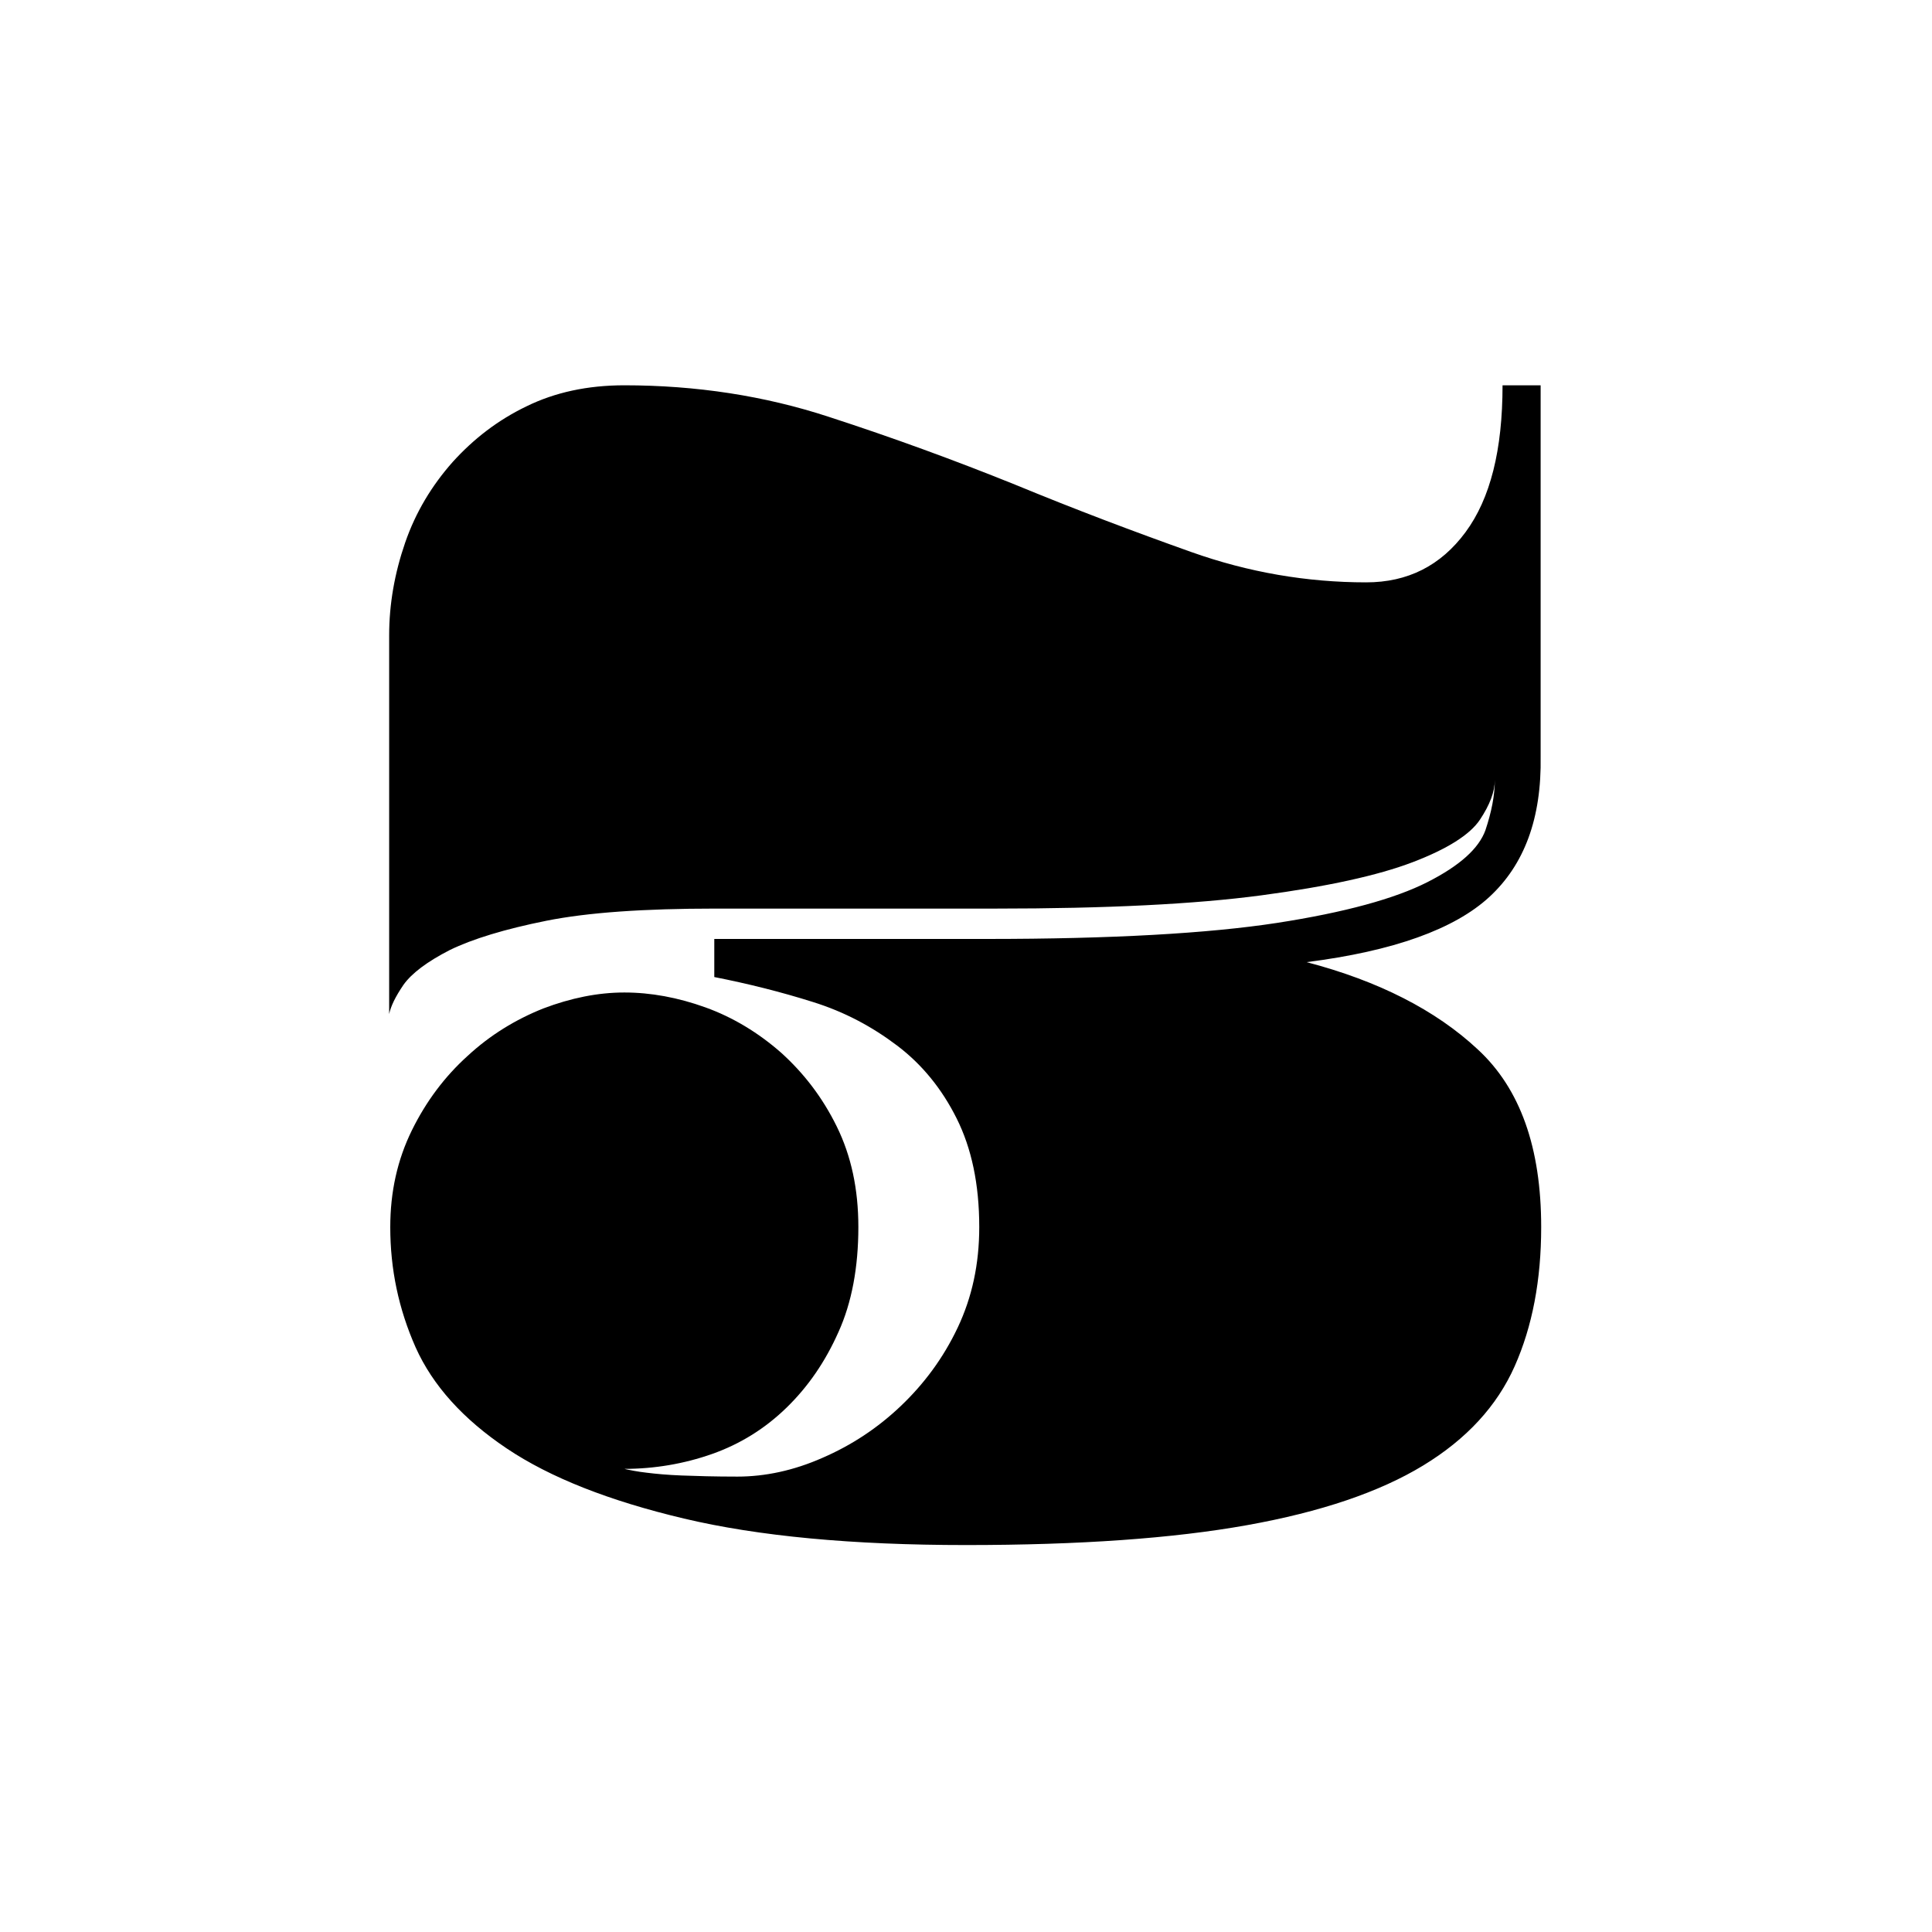
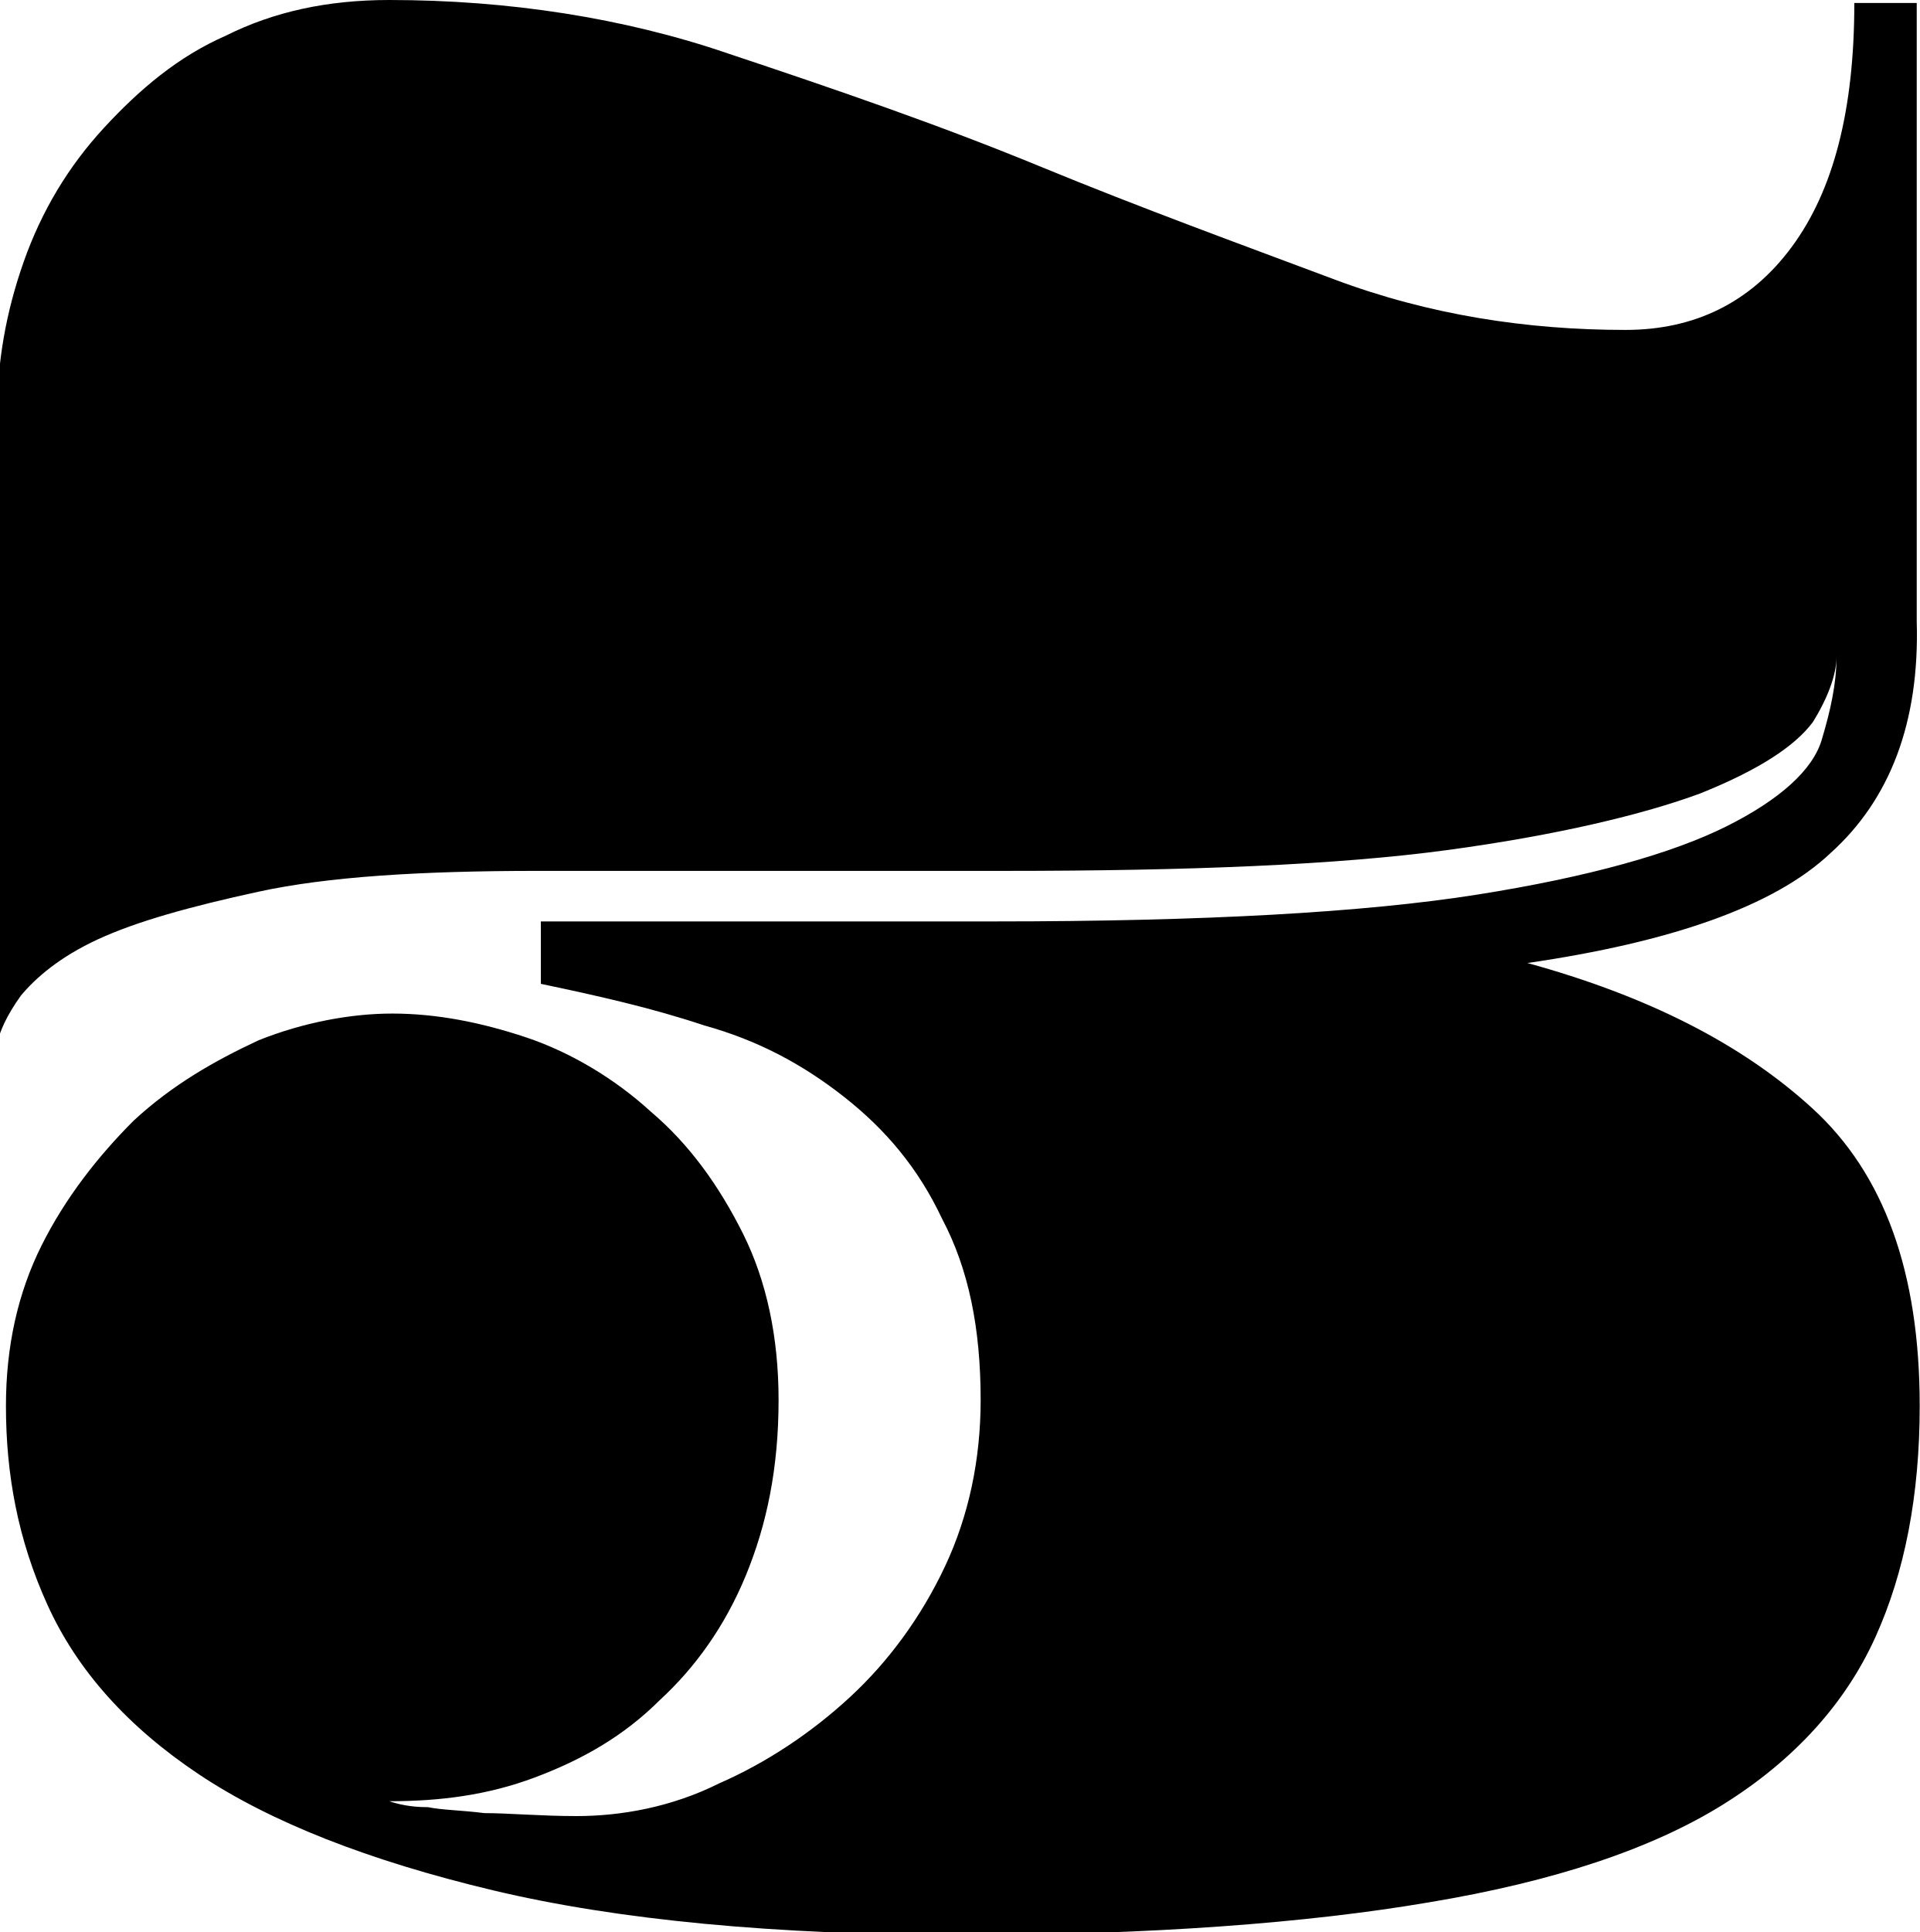
- <svg xmlns="http://www.w3.org/2000/svg" id="Layer_1" viewBox="-70 132 350 350">
+ <svg xmlns="http://www.w3.org/2000/svg" id="Layer_1" viewBox="-278.7 134 64.6 65">
  <g id="XMLID_15_">
-     <path id="XMLID_16_" d="M199.8 294.5c-6.3 5.8-17.3 9.8-33.1 11.8 13 3.4 23.4 8.7 31 15.8 7.7 7.1 11.5 17.8 11.5 32.2 0 9.6-1.6 18-4.8 25.2-3.2 7.2-8.7 13.2-16.6 18s-18.5 8.4-31.9 10.8-30.3 3.6-50.9 3.6-37.6-1.6-51.1-4.8c-13.5-3.2-24.2-7.4-32.1-12.7-7.9-5.3-13.4-11.4-16.5-18.3-3.1-7-4.6-14.2-4.6-21.8 0-6.4 1.3-12.2 3.9-17.5 2.6-5.3 6-9.8 10.1-13.5 4.1-3.8 8.7-6.6 13.7-8.6 5-1.9 9.9-2.9 14.7-2.9s9.7.9 14.7 2.7c5 1.8 9.6 4.6 13.7 8.2 4.1 3.7 7.5 8.1 10.1 13.4s3.9 11.3 3.9 18.2c0 7.3-1.2 13.7-3.6 19-2.4 5.4-5.5 9.9-9.4 13.7-3.9 3.8-8.4 6.6-13.5 8.4s-10.5 2.7-15.9 2.7c.9.2 2.3.5 4.1.7 1.6.2 3.7.4 6.3.5s6 .2 10.1.2c5 0 10.2-1.1 15.4-3.4 5.3-2.3 10-5.4 14.2-9.4s7.7-8.7 10.3-14.2 3.9-11.5 3.9-18.2c0-7.8-1.4-14.3-4.1-19.7-2.7-5.4-6.3-9.8-10.8-13.2-4.5-3.4-9.5-6.1-15.3-7.9-5.7-1.8-11.7-3.3-17.8-4.5v-6.9h49.4c22.6 0 40.1-1 52.5-2.9 12.3-1.9 21.4-4.4 27.3-7.4s9.3-6.1 10.5-9.4c1.1-3.3 1.7-6.3 1.7-9.1 0 2.1-.9 4.5-2.7 7.2-1.8 2.7-5.9 5.3-12.2 7.7-6.3 2.4-15.4 4.4-27.4 6s-28.1 2.4-48.2 2.4H59.5c-12.8 0-23 .7-30.5 2.2s-13.4 3.3-17.5 5.3c-4.1 2.1-6.9 4.2-8.4 6.3-1.5 2.2-2.3 3.9-2.6 5.3v-68.6c0-5.7 1-11.3 2.9-16.8S8.2 220 12 215.7c3.8-4.2 8.2-7.6 13.4-10.1 5.1-2.5 11-3.8 17.7-3.8 13 0 25.4 1.9 37 5.7 11.7 3.8 22.9 7.9 33.8 12.3 10.9 4.5 21.5 8.5 31.9 12.2s21 5.5 31.7 5.5c7.5 0 13.5-3 18-9.1s6.7-14.9 6.7-26.6h6.9V269c.2 11.3-3 19.7-9.3 25.5z" class="st0" />
+     <path id="XMLID_16_" d="M-217.1 162.7c-1.9 1.8-5.4 3-10.2 3.7 4 1.1 7.2 2.7 9.6 4.9 2.4 2.2 3.6 5.5 3.6 10 0 3-.5 5.6-1.5 7.8s-2.7 4.1-5.1 5.6c-2.4 1.5-5.7 2.6-9.9 3.3-4.1.7-9.4 1.1-15.7 1.1s-11.6-.5-15.8-1.5-7.5-2.3-9.9-3.9c-2.4-1.6-4.1-3.5-5.1-5.7s-1.4-4.4-1.4-6.7c0-2 .4-3.8 1.2-5.4s1.9-3 3.1-4.2c1.3-1.2 2.7-2 4.2-2.7 1.5-.6 3.1-.9 4.5-.9 1.5 0 3 .3 4.5.8s3 1.4 4.2 2.5c1.3 1.1 2.3 2.5 3.1 4.1s1.2 3.5 1.2 5.6c0 2.3-.4 4.2-1.1 5.9-.7 1.7-1.7 3.1-2.9 4.2-1.2 1.2-2.6 2-4.2 2.6-1.6.6-3.2.8-4.9.8.3.1.7.2 1.3.2.5.1 1.1.1 1.9.2.8 0 1.9.1 3.1.1 1.5 0 3.2-.3 4.8-1.1 1.6-.7 3.1-1.7 4.4-2.9 1.3-1.2 2.4-2.7 3.2-4.4s1.2-3.6 1.2-5.6c0-2.4-.4-4.4-1.3-6.1-.8-1.7-1.9-3-3.3-4.1s-2.9-1.9-4.7-2.4c-1.8-.6-3.6-1-5.5-1.4V165h15.3c7 0 12.4-.3 16.2-.9 3.8-.6 6.6-1.4 8.4-2.3 1.8-.9 2.9-1.9 3.2-2.9.3-1 .5-1.9.5-2.8 0 .6-.3 1.4-.8 2.2-.6.8-1.8 1.6-3.8 2.4-1.9.7-4.8 1.4-8.5 1.9s-8.7.7-14.9.7h-15.7c-4 0-7.1.2-9.4.7-2.3.5-4.1 1-5.4 1.6-1.3.6-2.1 1.3-2.6 1.9-.5.7-.7 1.2-.8 1.6V148c0-1.8.3-3.5.9-5.2.6-1.7 1.5-3.2 2.7-4.5 1.2-1.3 2.5-2.4 4.1-3.1 1.6-.8 3.4-1.2 5.5-1.2 4 0 7.9.6 11.4 1.8 3.6 1.2 7.1 2.4 10.5 3.8 3.4 1.4 6.7 2.6 9.9 3.8s6.5 1.7 9.8 1.7c2.3 0 4.2-.9 5.6-2.8 1.4-1.9 2.1-4.6 2.1-8.2h2.1v20.8c.1 3.4-.9 6-2.9 7.8z" class="st0" />
  </g>
</svg>
